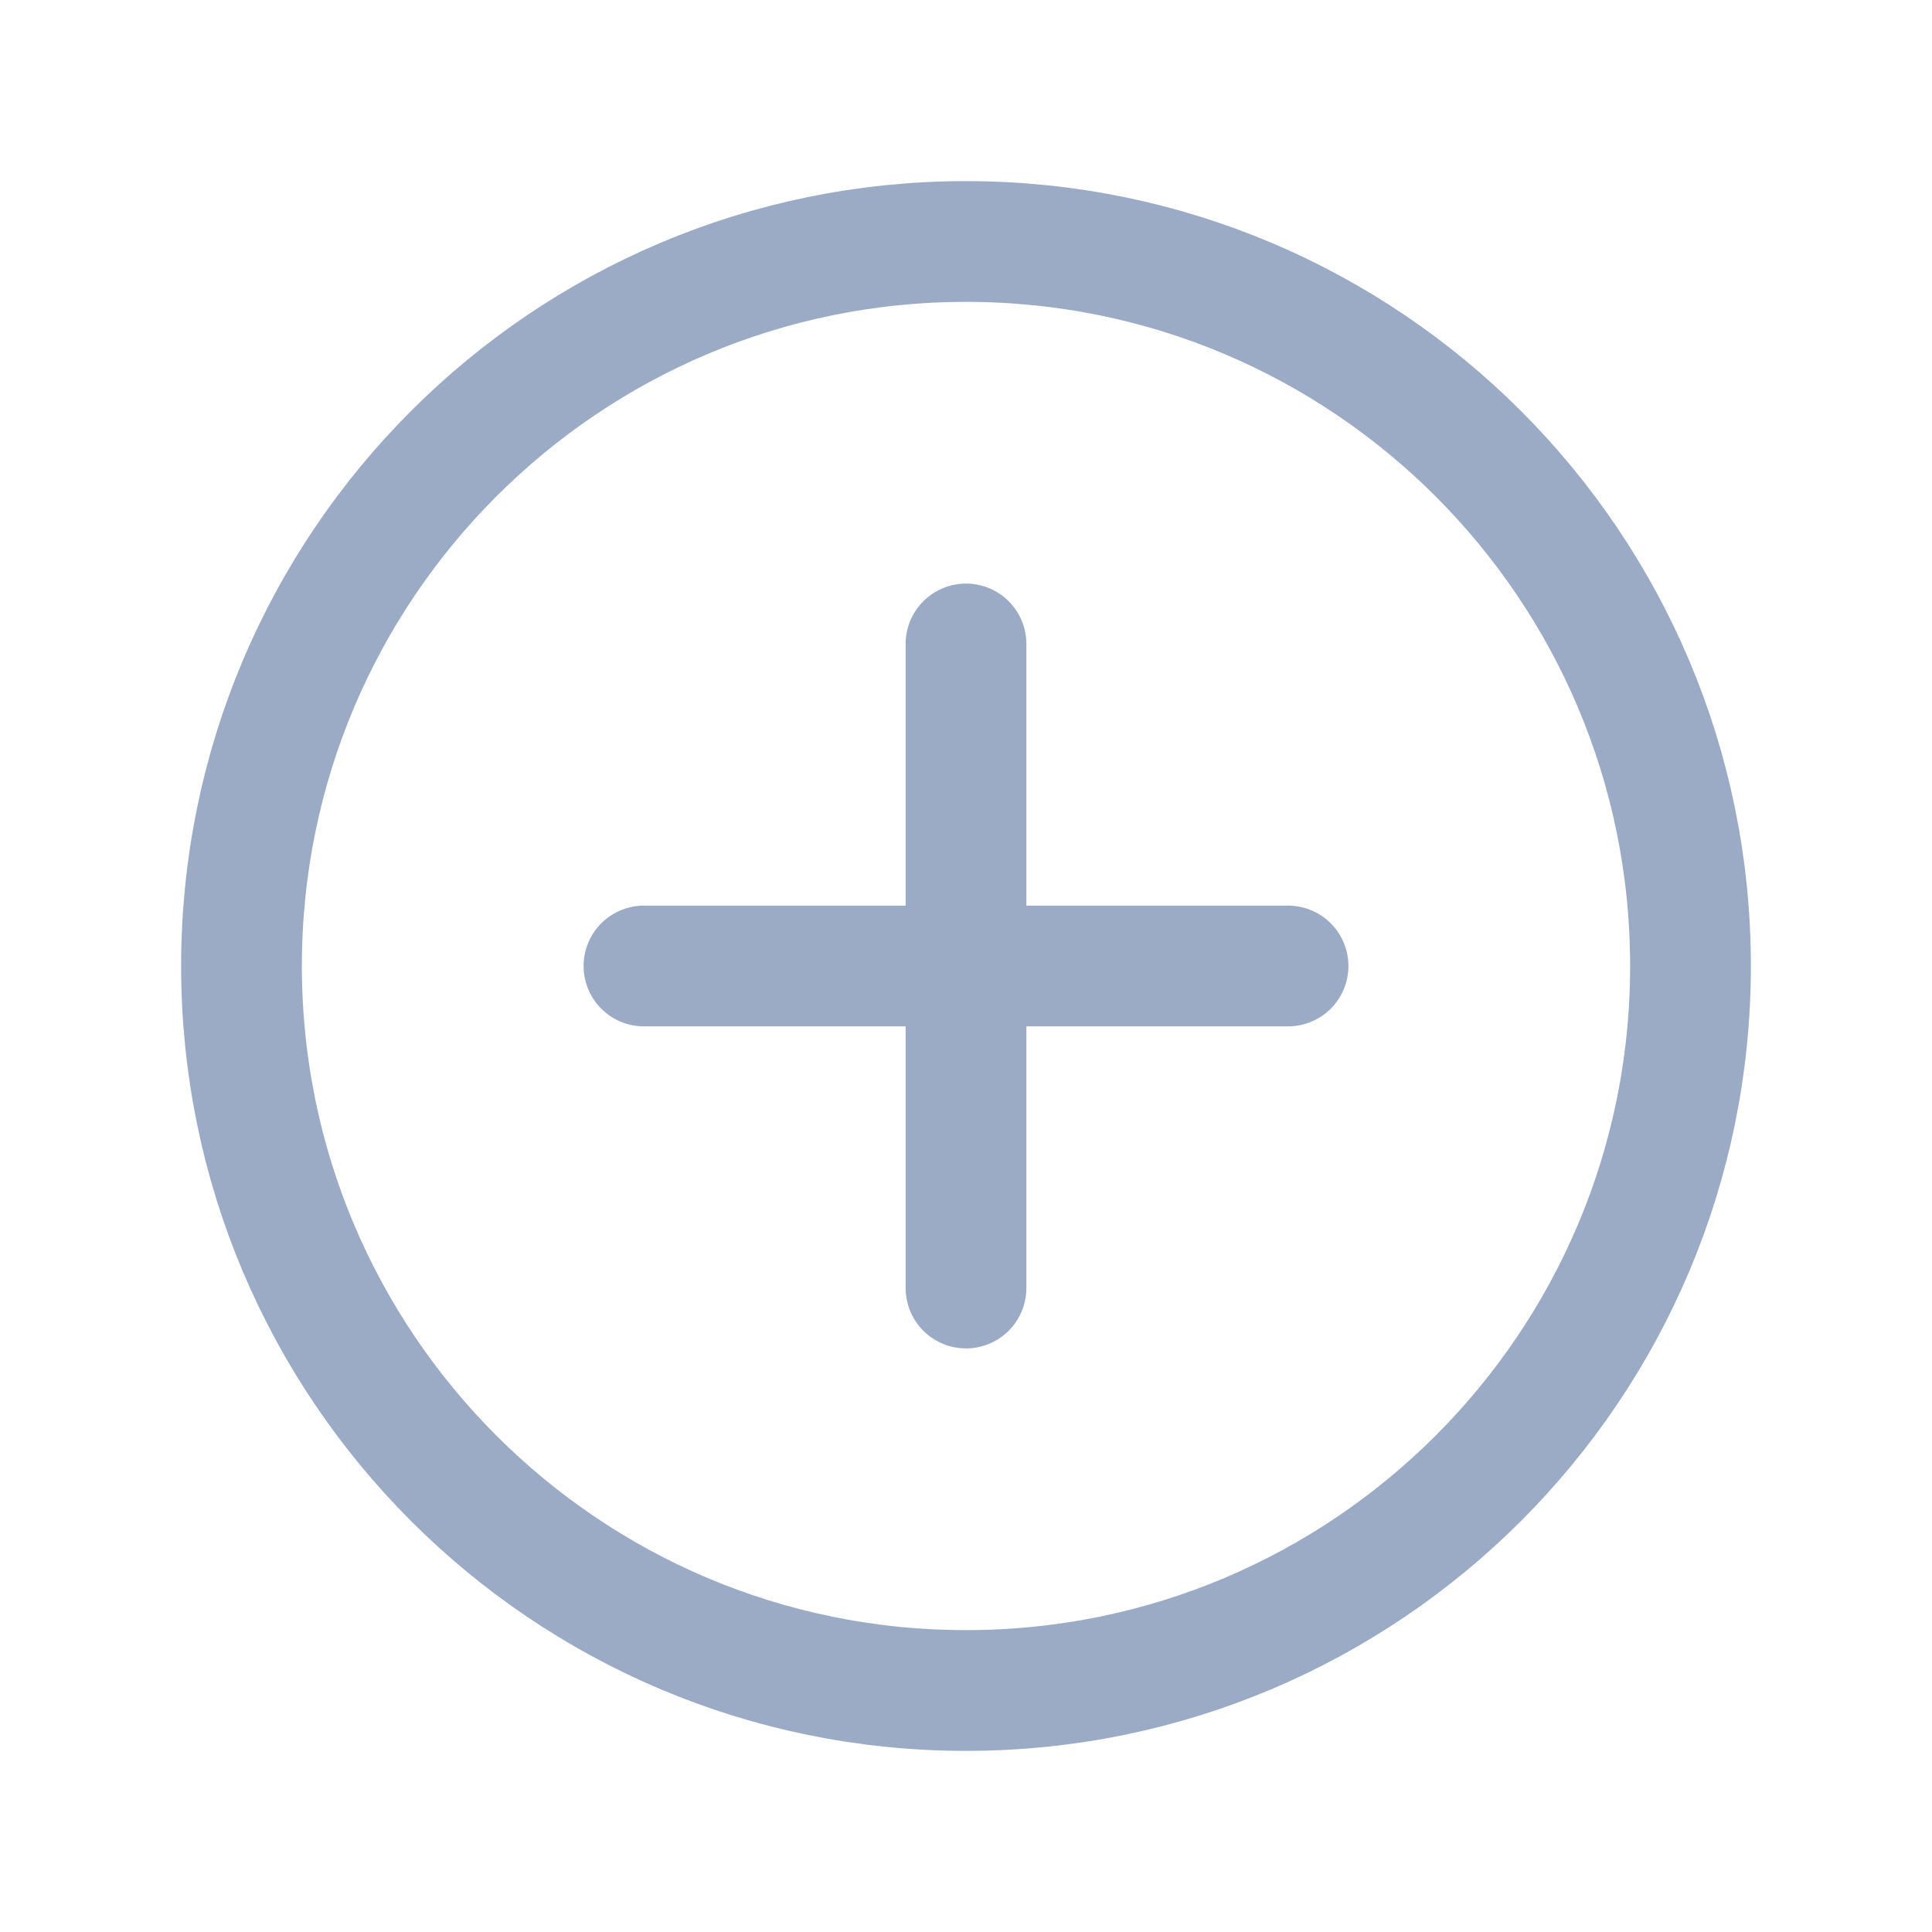
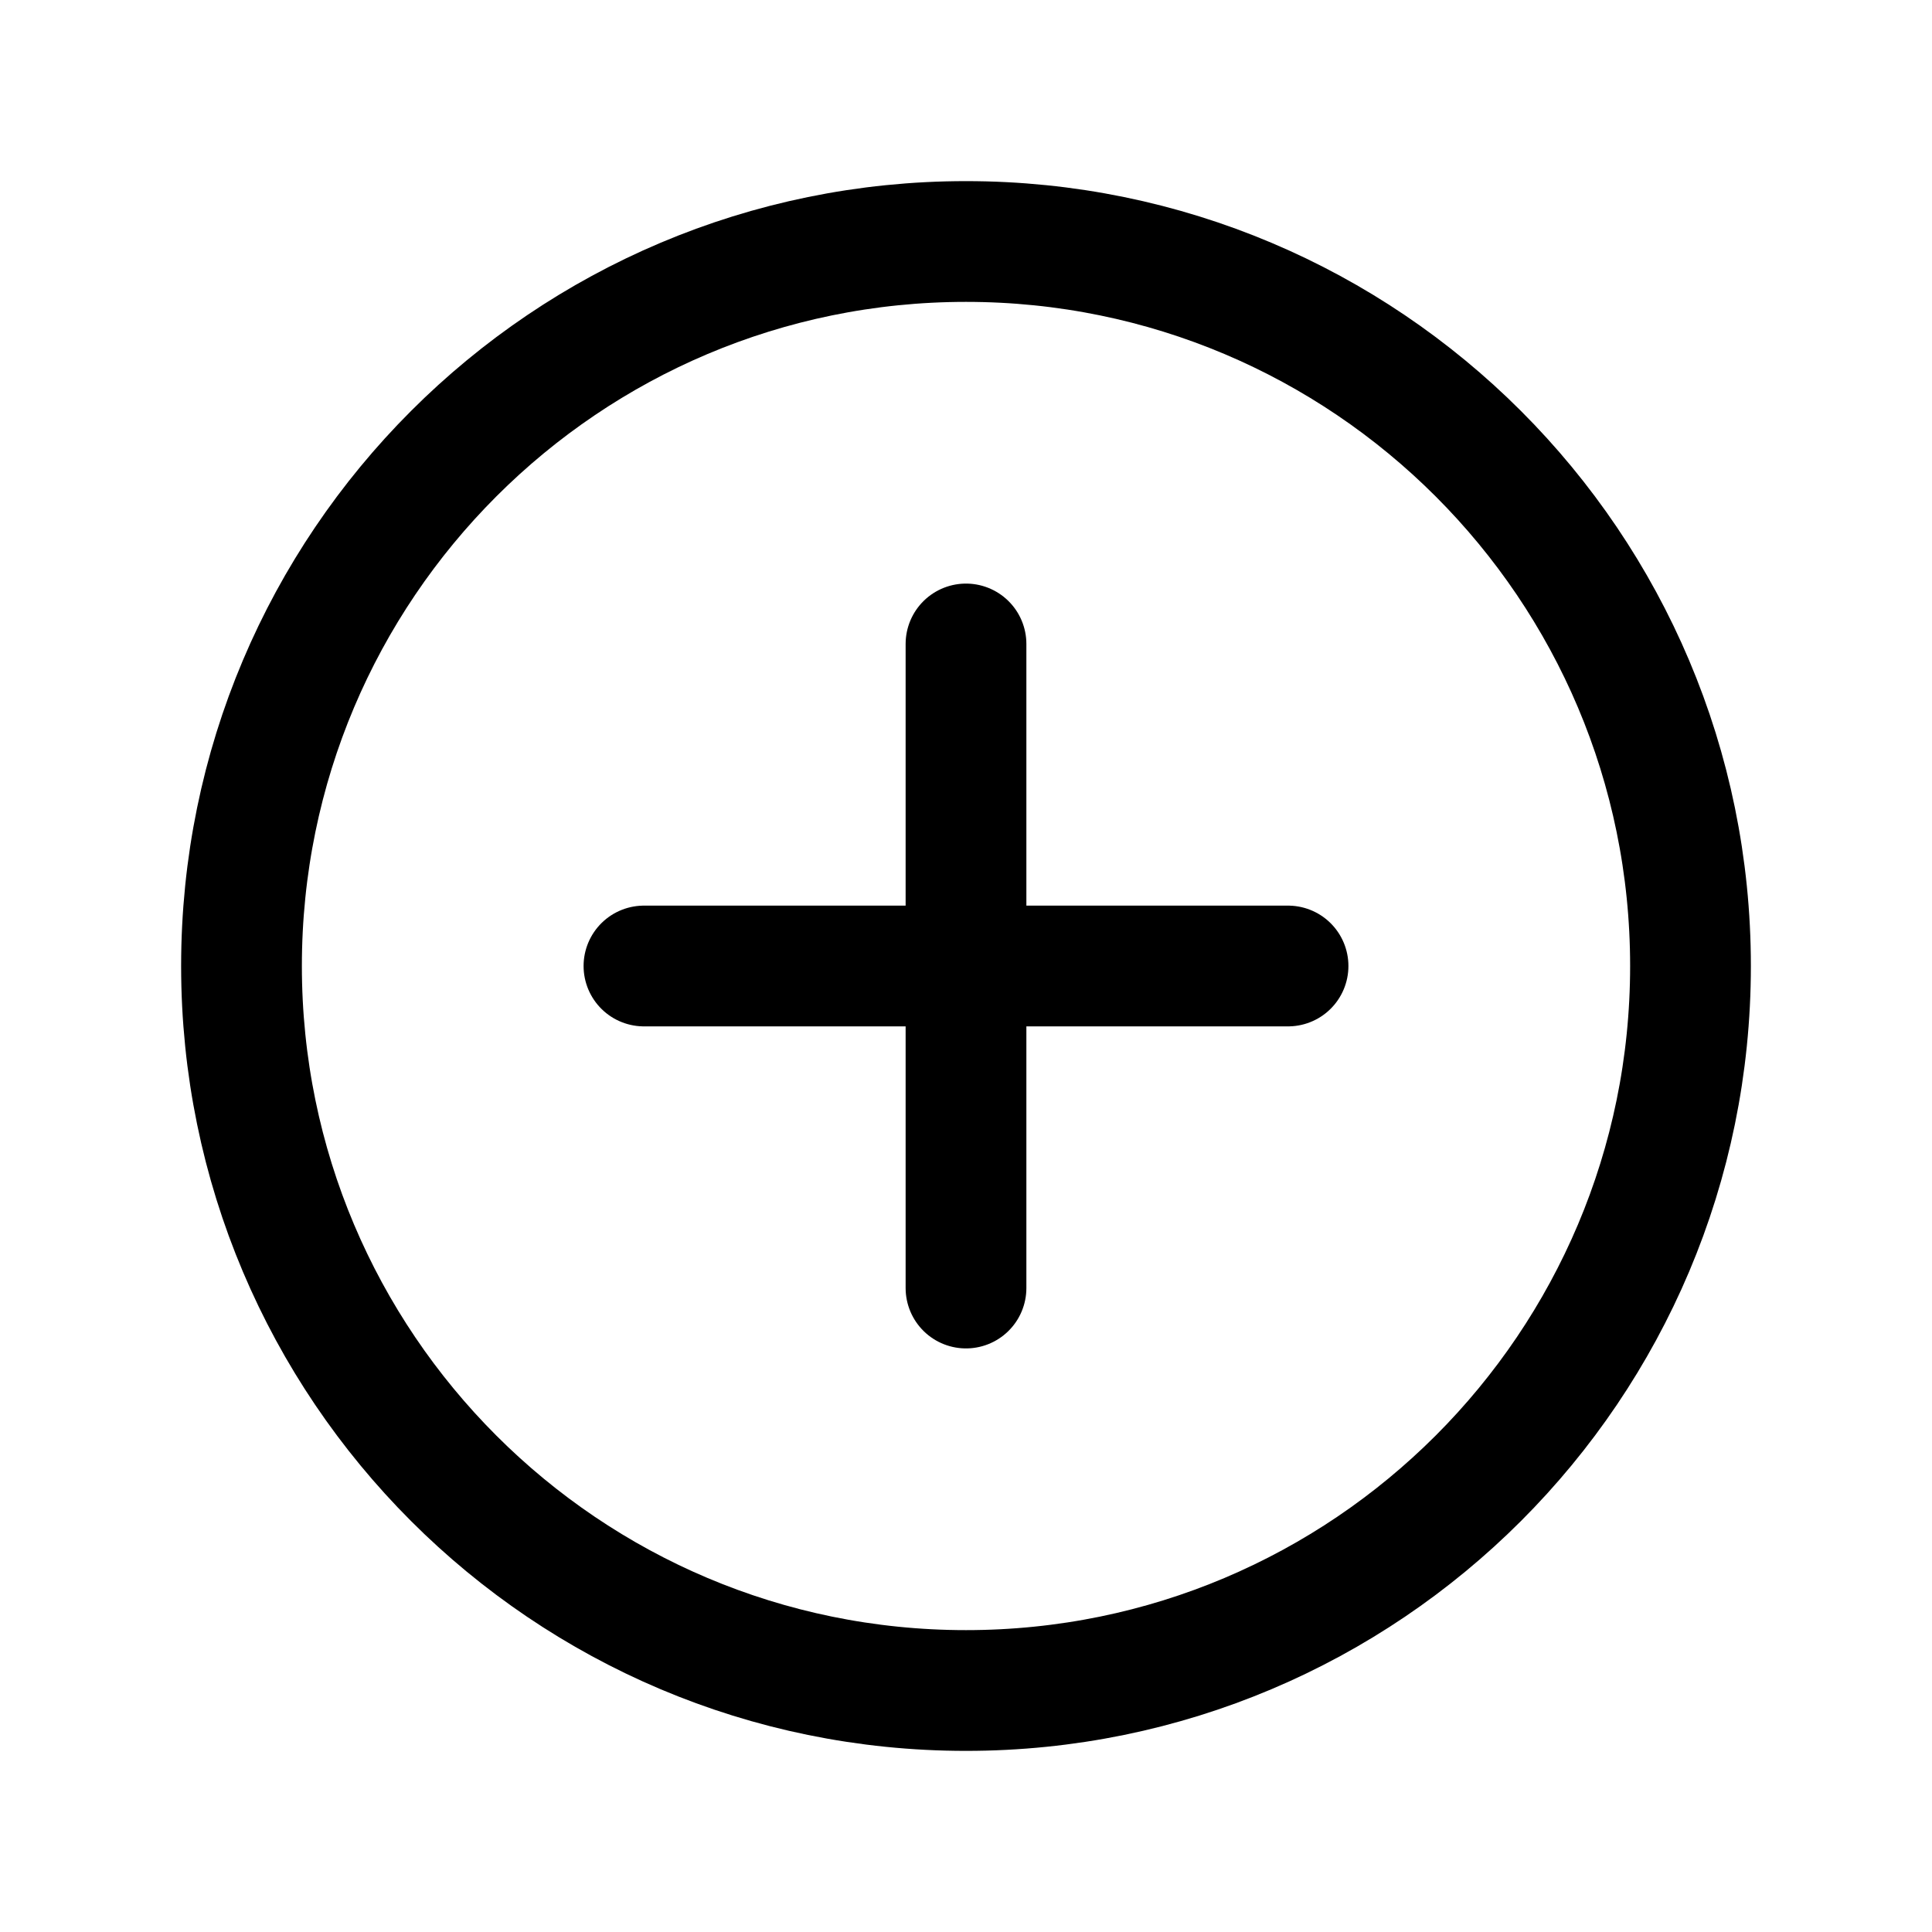
<svg xmlns="http://www.w3.org/2000/svg" viewBox="0 0 16 16" fill="none">
-   <path d="M8 5.333V10.667" stroke="#9BABC5" stroke-linecap="round" stroke-linejoin="round" />
-   <path d="M10.667 8H5.333" stroke="#9BABC5" stroke-linecap="round" stroke-linejoin="round" />
-   <path fill-rule="evenodd" clip-rule="evenodd" d="M8 14V14C4.686 14 2 11.314 2 8V8C2 4.686 4.686 2 8 2V2C11.314 2 14 4.686 14 8V8C14 11.314 11.314 14 8 14Z" stroke="#9BABC5" stroke-linecap="round" stroke-linejoin="round" />
+   <path d="M8 5.333V10.667" stroke="currentColor" stroke-linecap="round" stroke-linejoin="round" />
+   <path d="M10.667 8H5.333" stroke="currentColor" stroke-linecap="round" stroke-linejoin="round" />
+   <path fill-rule="evenodd" clip-rule="evenodd" d="M8 14V14C4.686 14 2 11.314 2 8V8C2 4.686 4.686 2 8 2V2C11.314 2 14 4.686 14 8V8C14 11.314 11.314 14 8 14Z" stroke="currentColor" stroke-linecap="round" stroke-linejoin="round" />
</svg>
